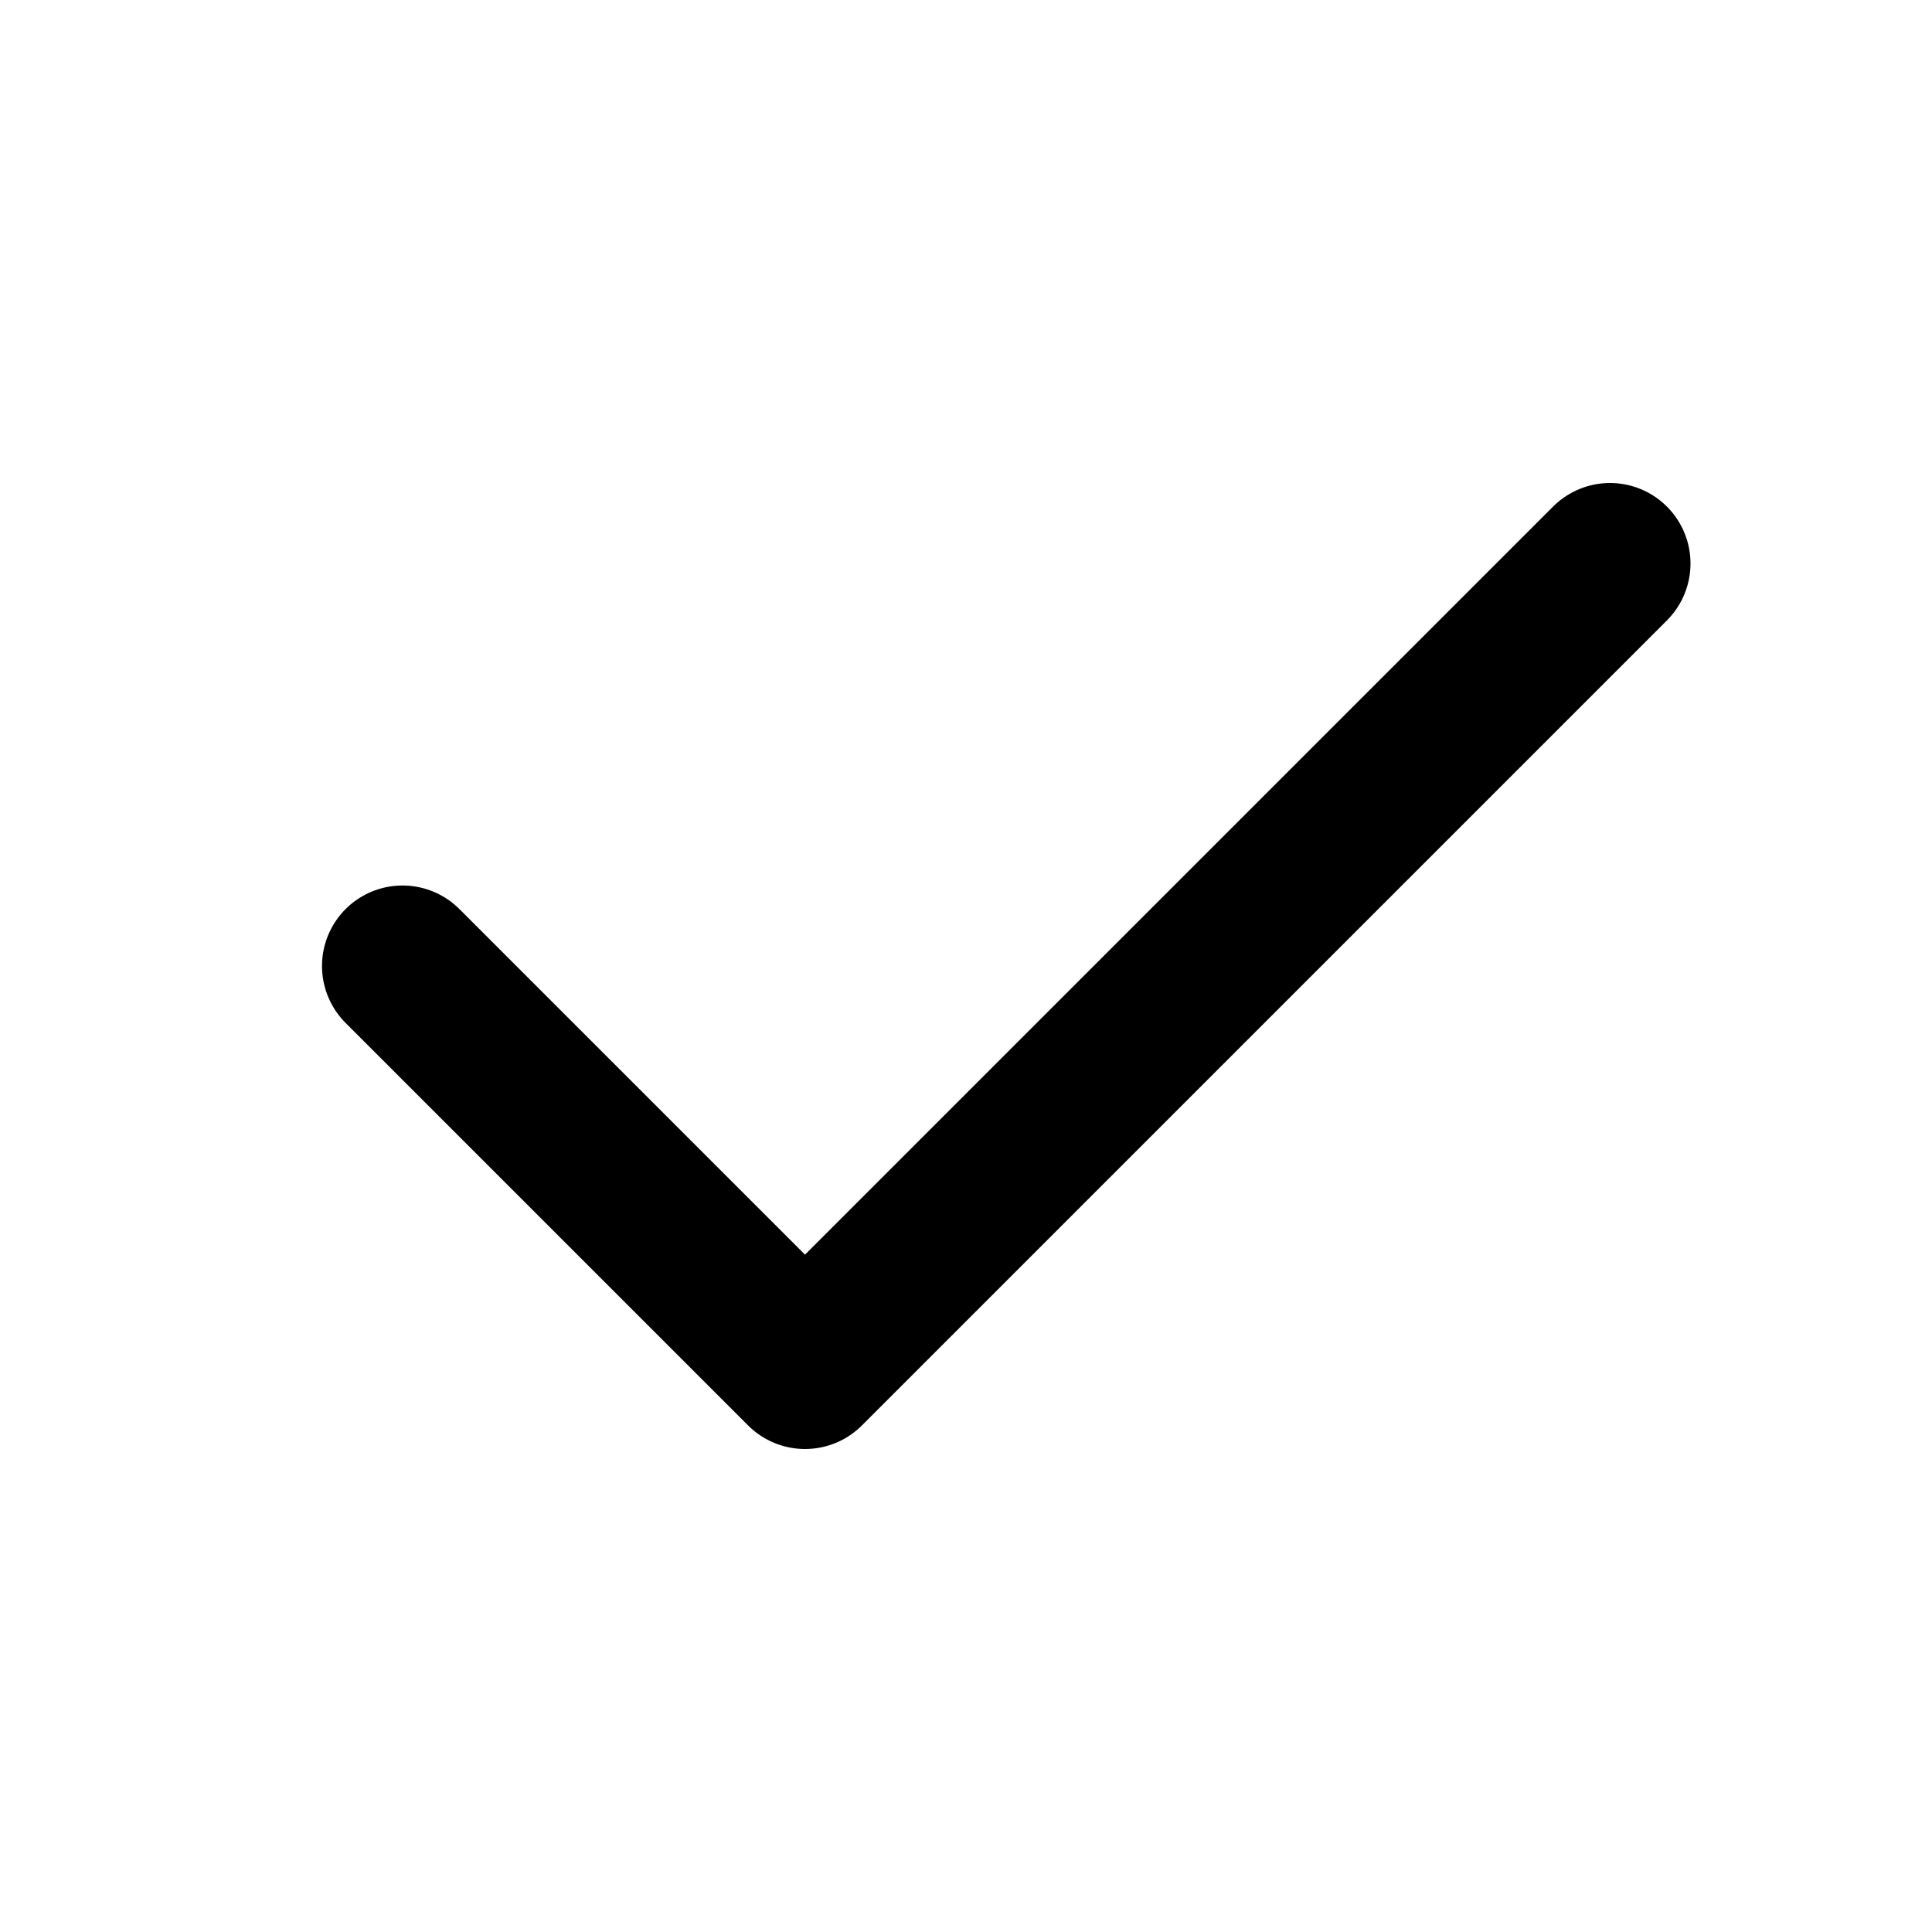
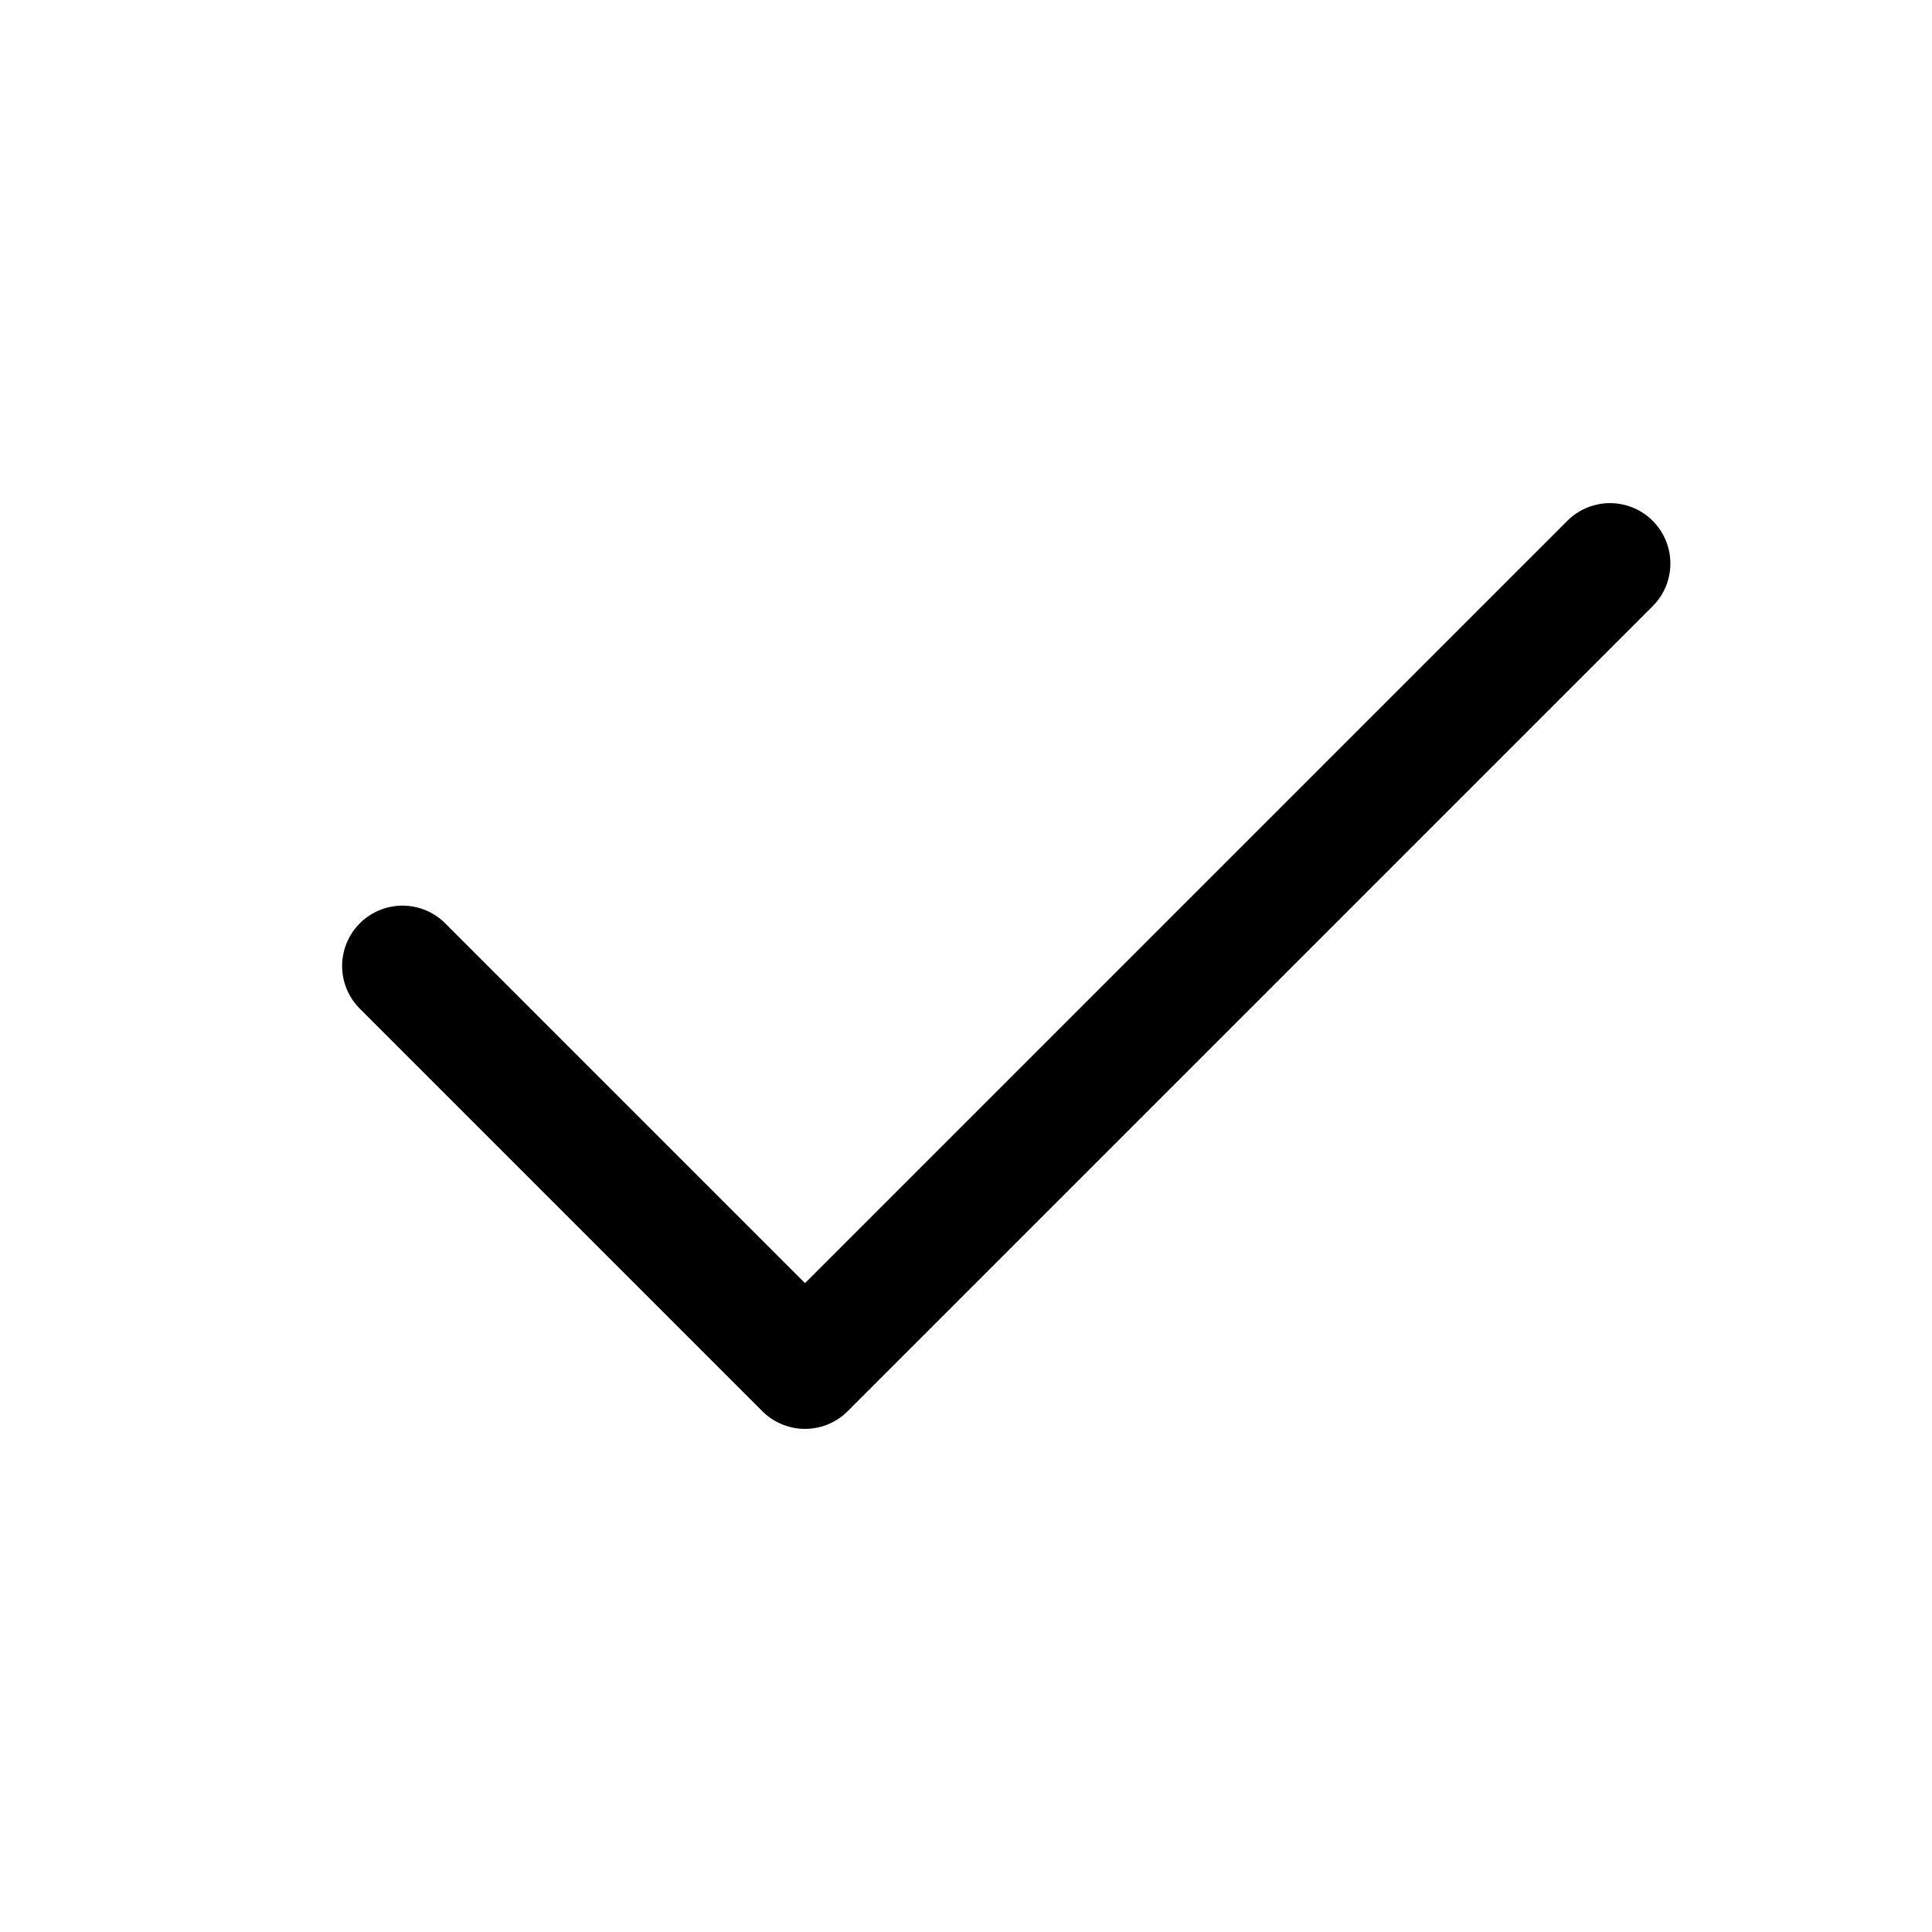
- <svg xmlns="http://www.w3.org/2000/svg" width="24" height="24" viewBox="0 0 24 24" fill="none" stroke="currentColor" stroke-width="2" stroke-linecap="round" stroke-linejoin="round" class="icon icon-tabler icons-tabler-outline icon-tabler-check">
+ <svg xmlns="http://www.w3.org/2000/svg" width="24" height="24" viewBox="0 0 24 24" fill="none" stroke="currentColor" stroke-width="1.5" stroke-linecap="round" stroke-linejoin="round" class="icon icon-tabler icons-tabler-outline icon-tabler-check">
  <path stroke="none" d="M0 0h24v24H0z" fill="none" />
  <path d="M5 12l5 5l10 -10" />
</svg>
